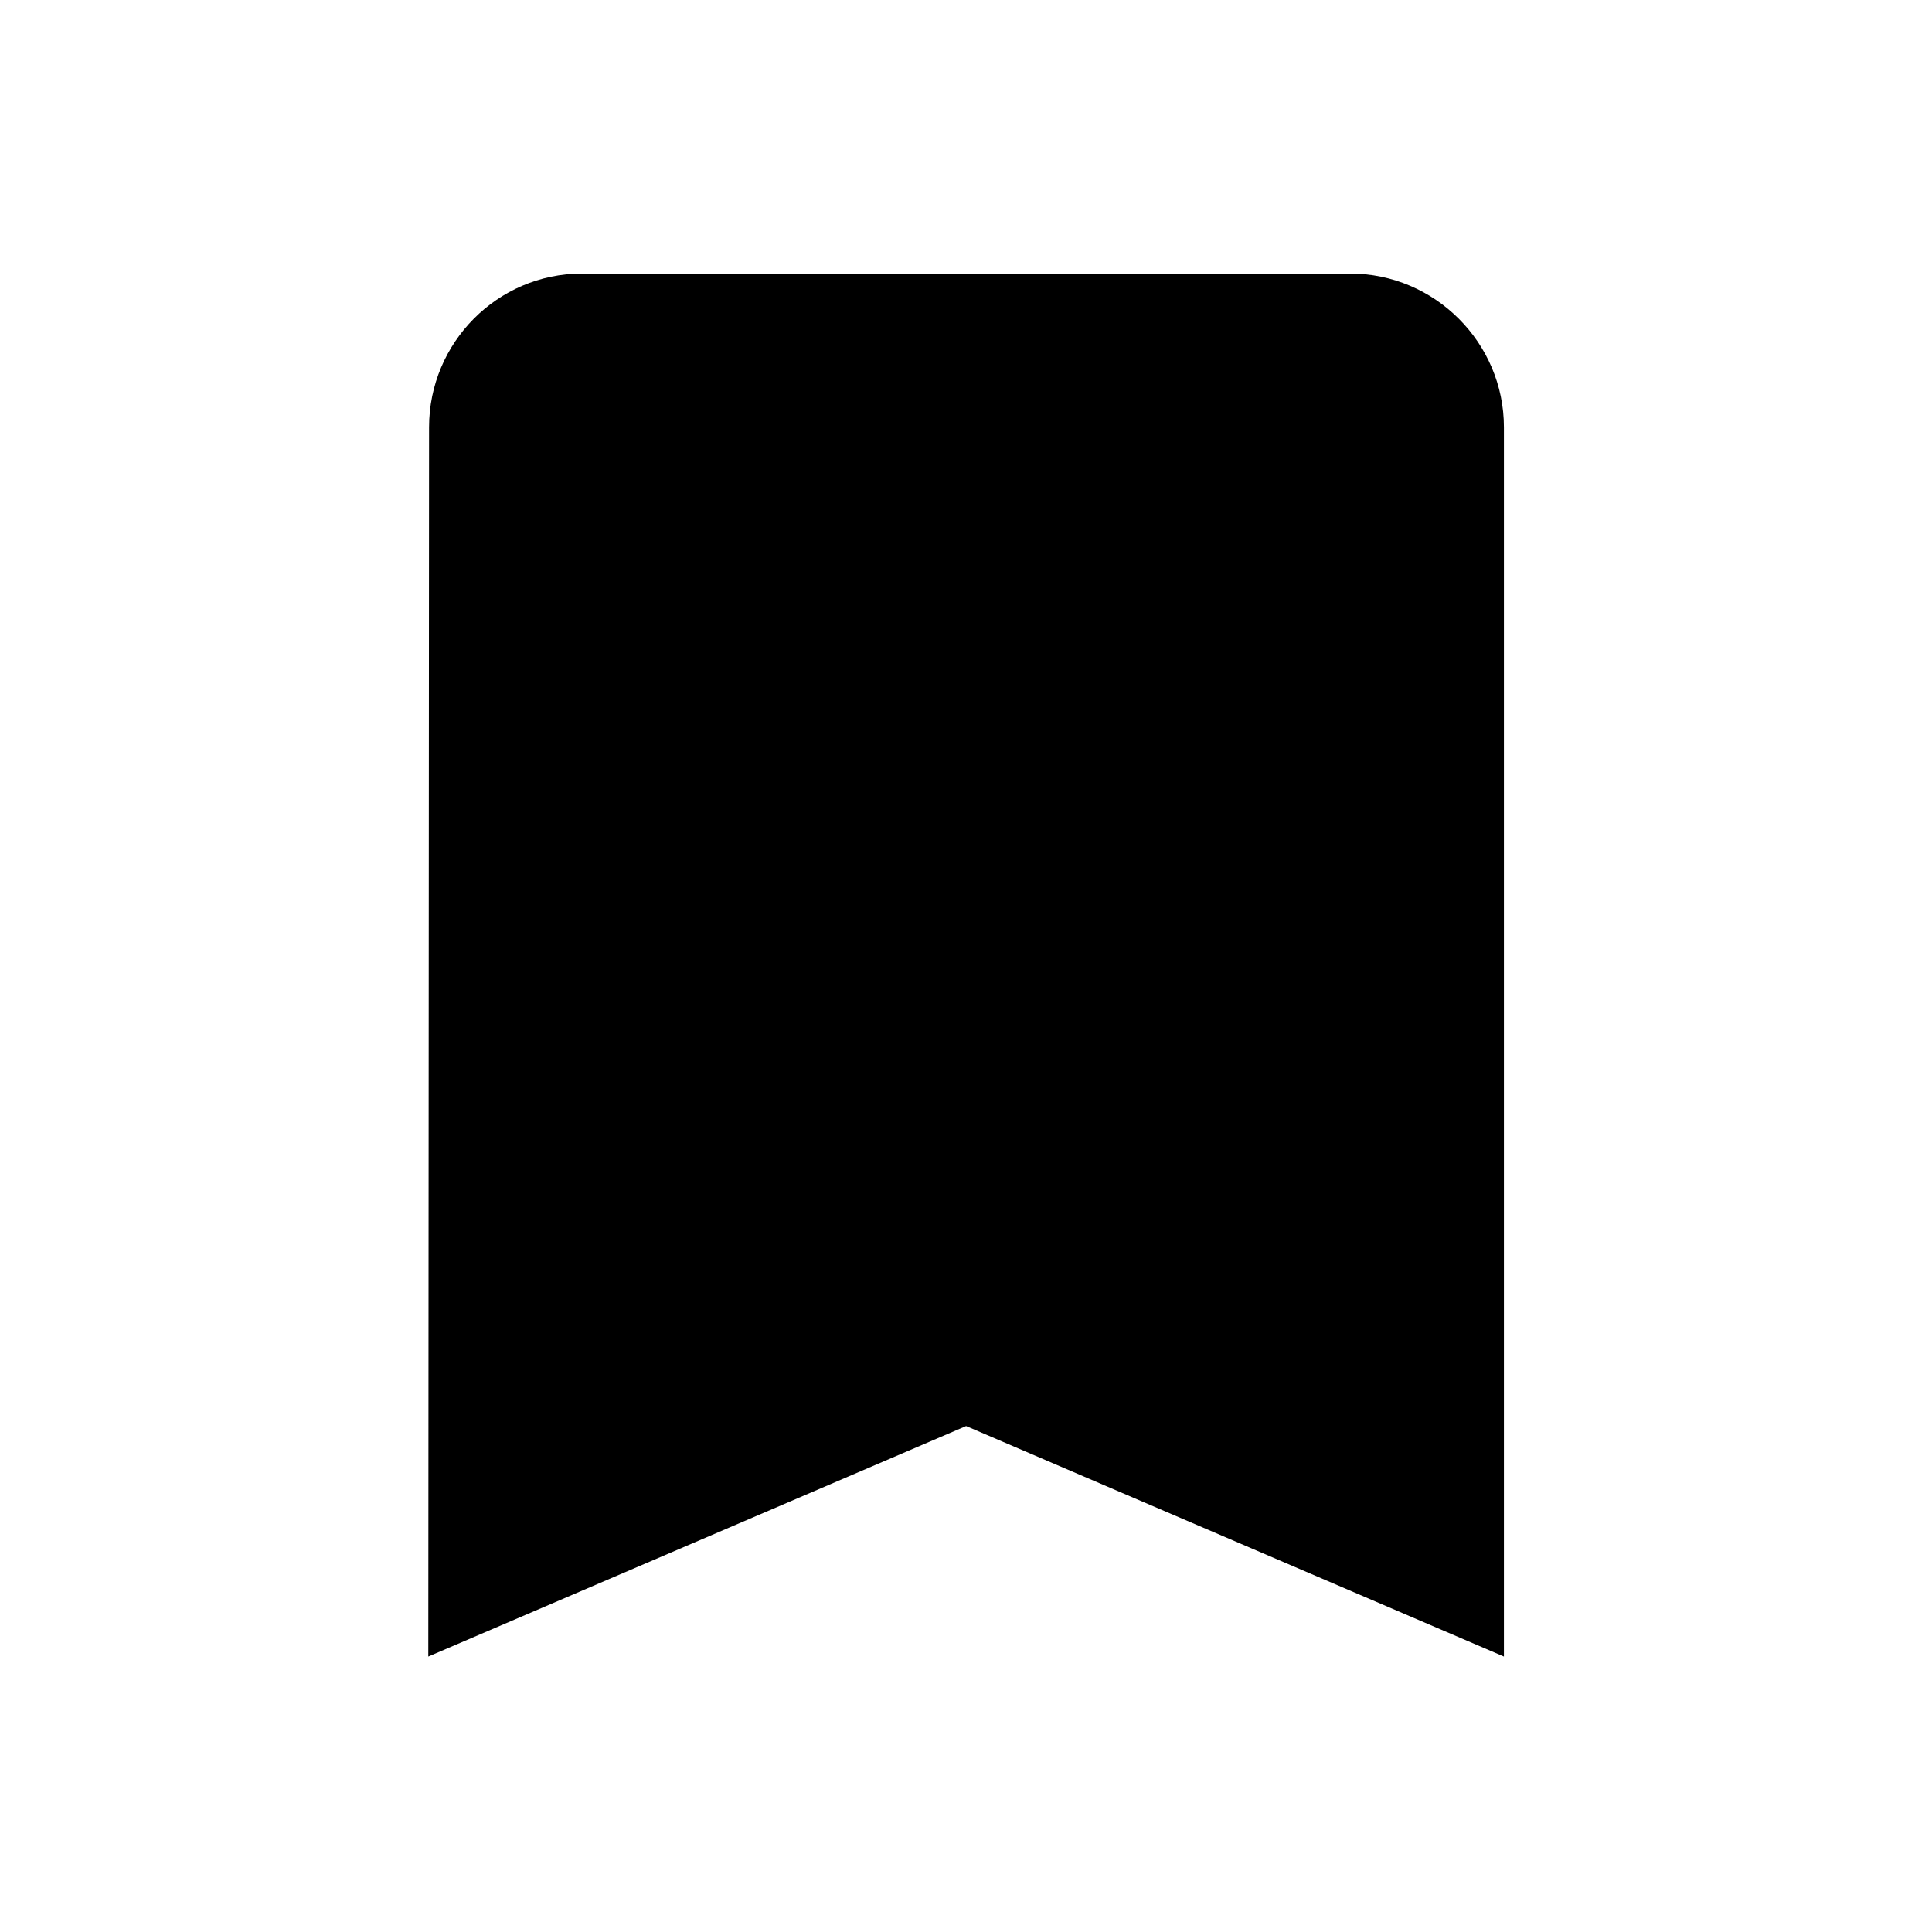
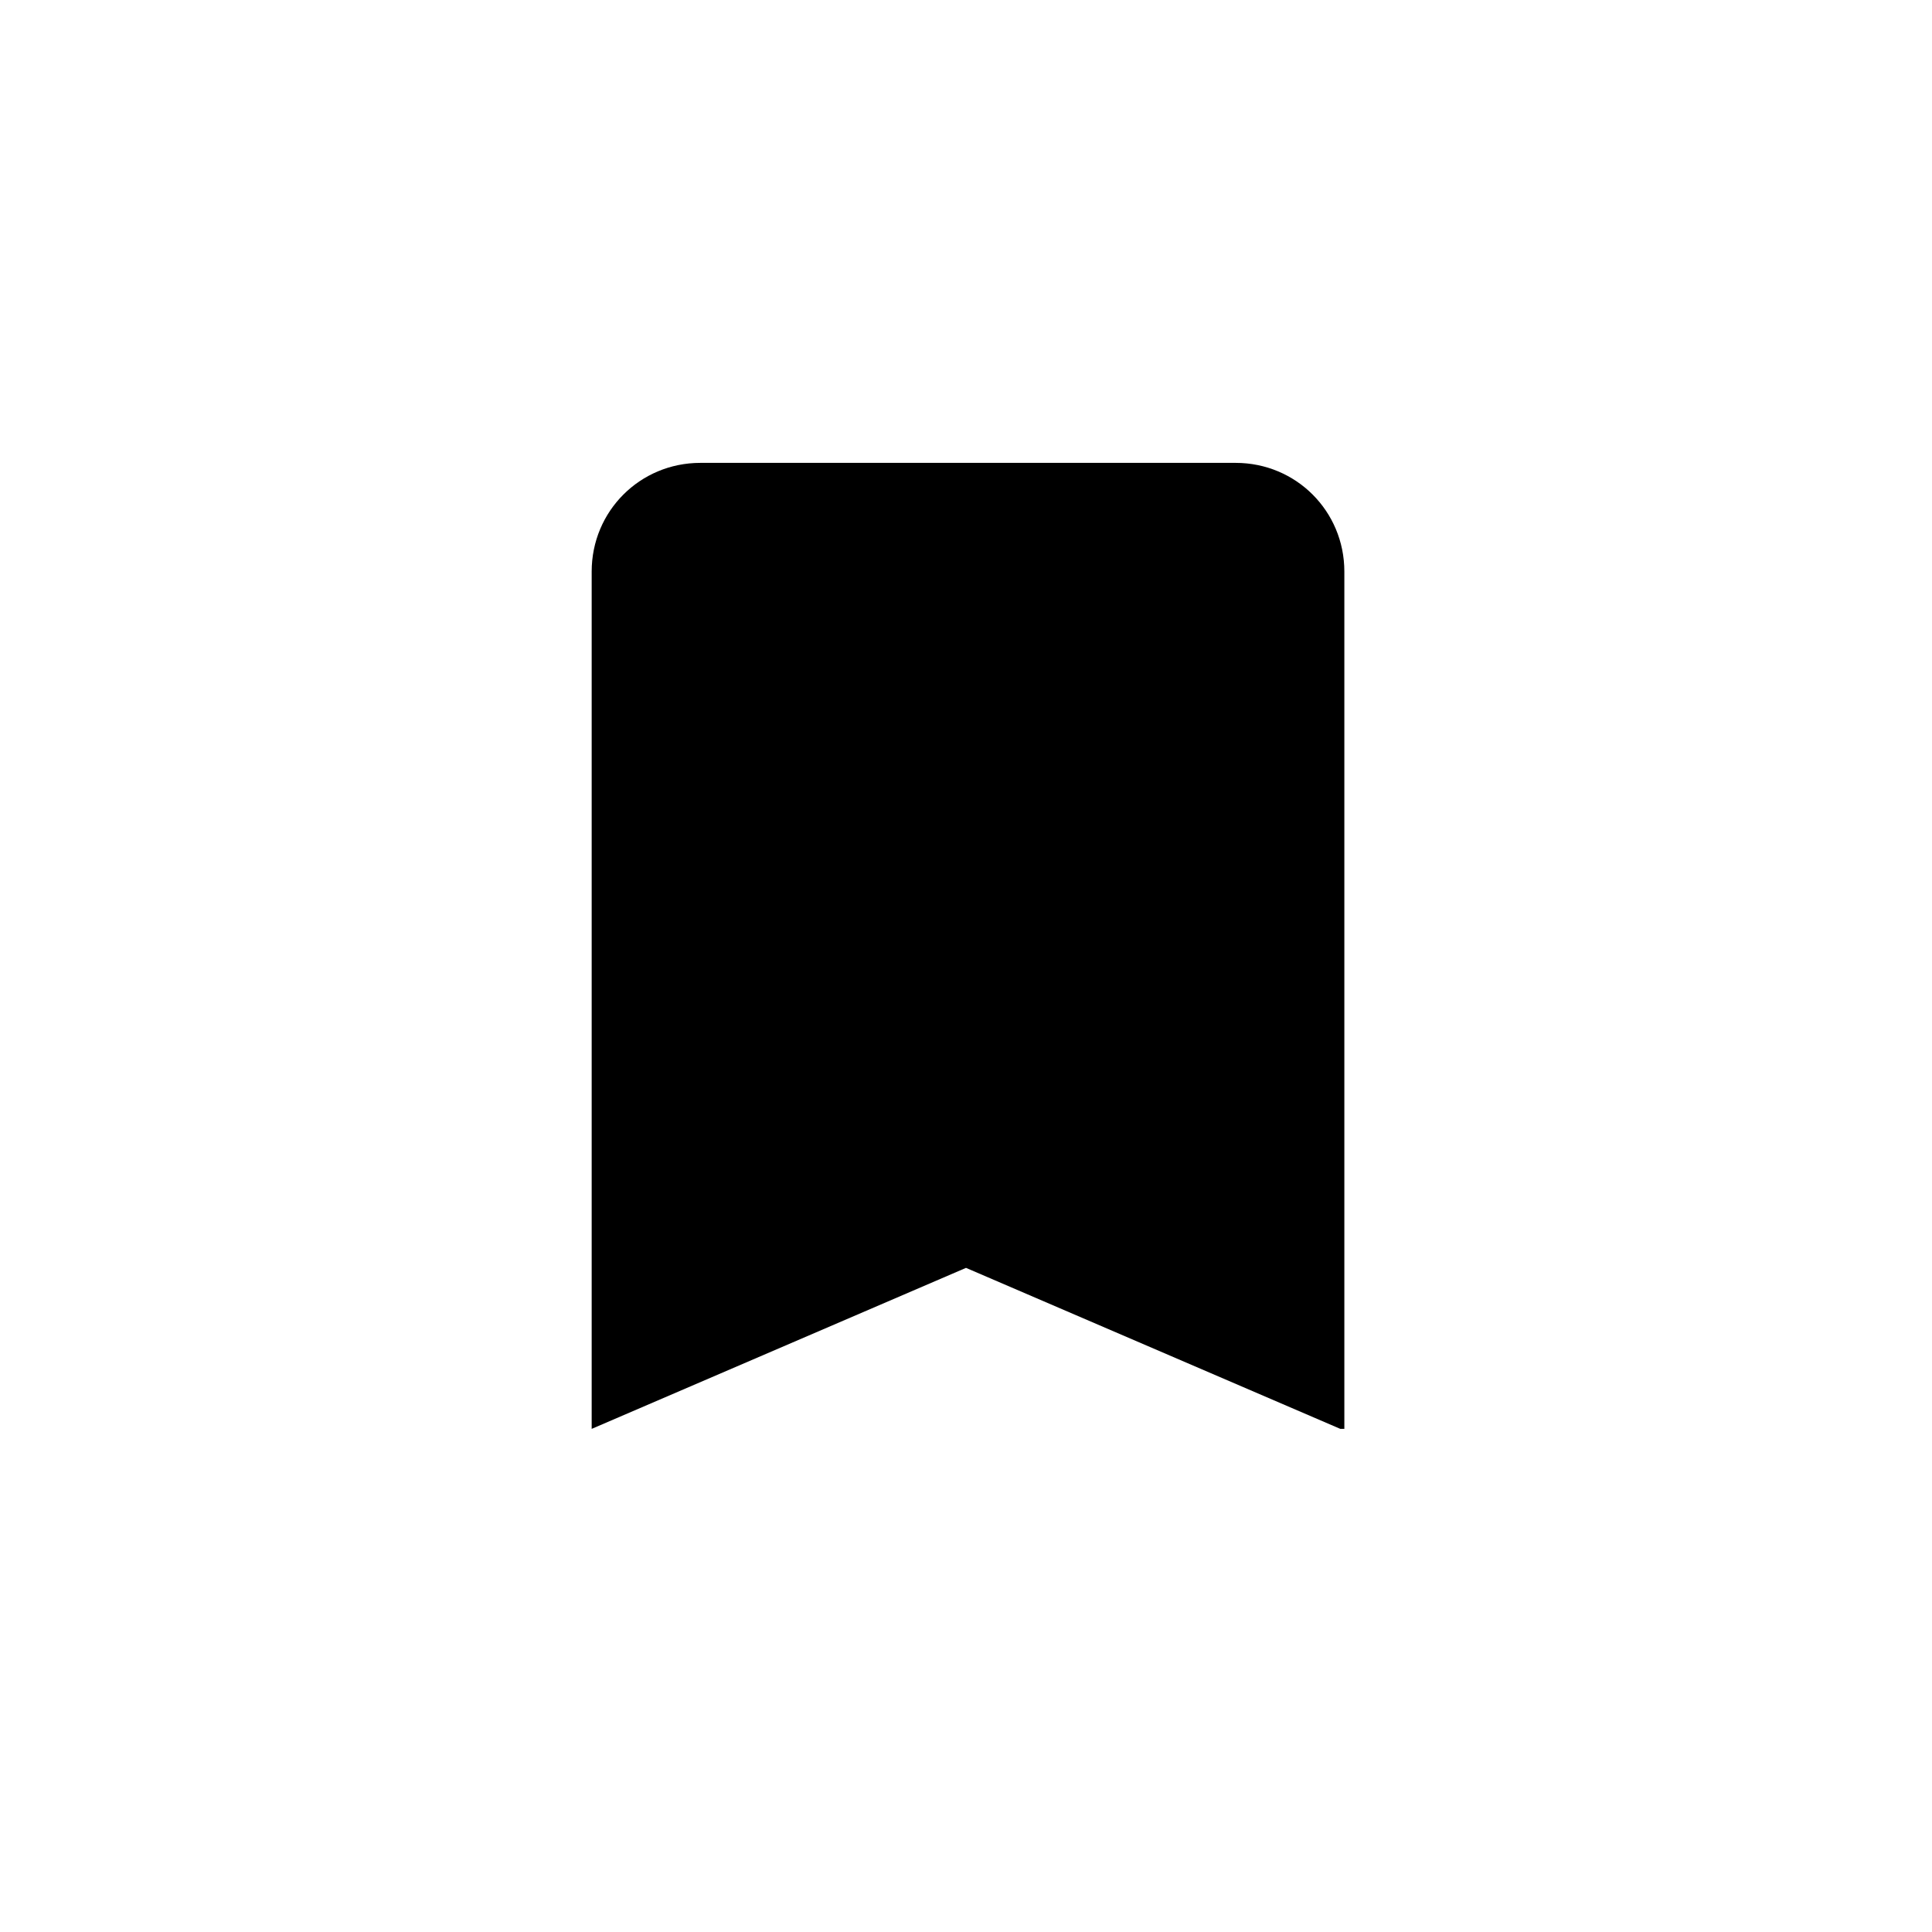
- <svg xmlns="http://www.w3.org/2000/svg" width="1024px" height="1024px" viewBox="0 0 1024 1024" version="1.1">
-   <defs />
-   <path d="M715.667,145 L308.444,145 C263.65,145 227.407,181.65 227.407,226.444 L227,878 L512.056,755.833 L797.111,878 L797.111,226.444 C797.111,181.65 760.461,145 715.667,145 L715.667,145 Z" id="Shape" />
+ <svg xmlns="http://www.w3.org/2000/svg" version="1.1" x="0px" y="0px" viewBox="0 0 48 48" style="enable-background:new 0 0 48 48;" xml:space="preserve">
+   <path d="M33.3,35.5l-9.3-4l-9.3,4l0-21.3c0-1.5,1.2-2.7,2.7-2.7h13.3c1.5,0,2.7,1.2,2.7,2.7V35.5z" />
</svg>
